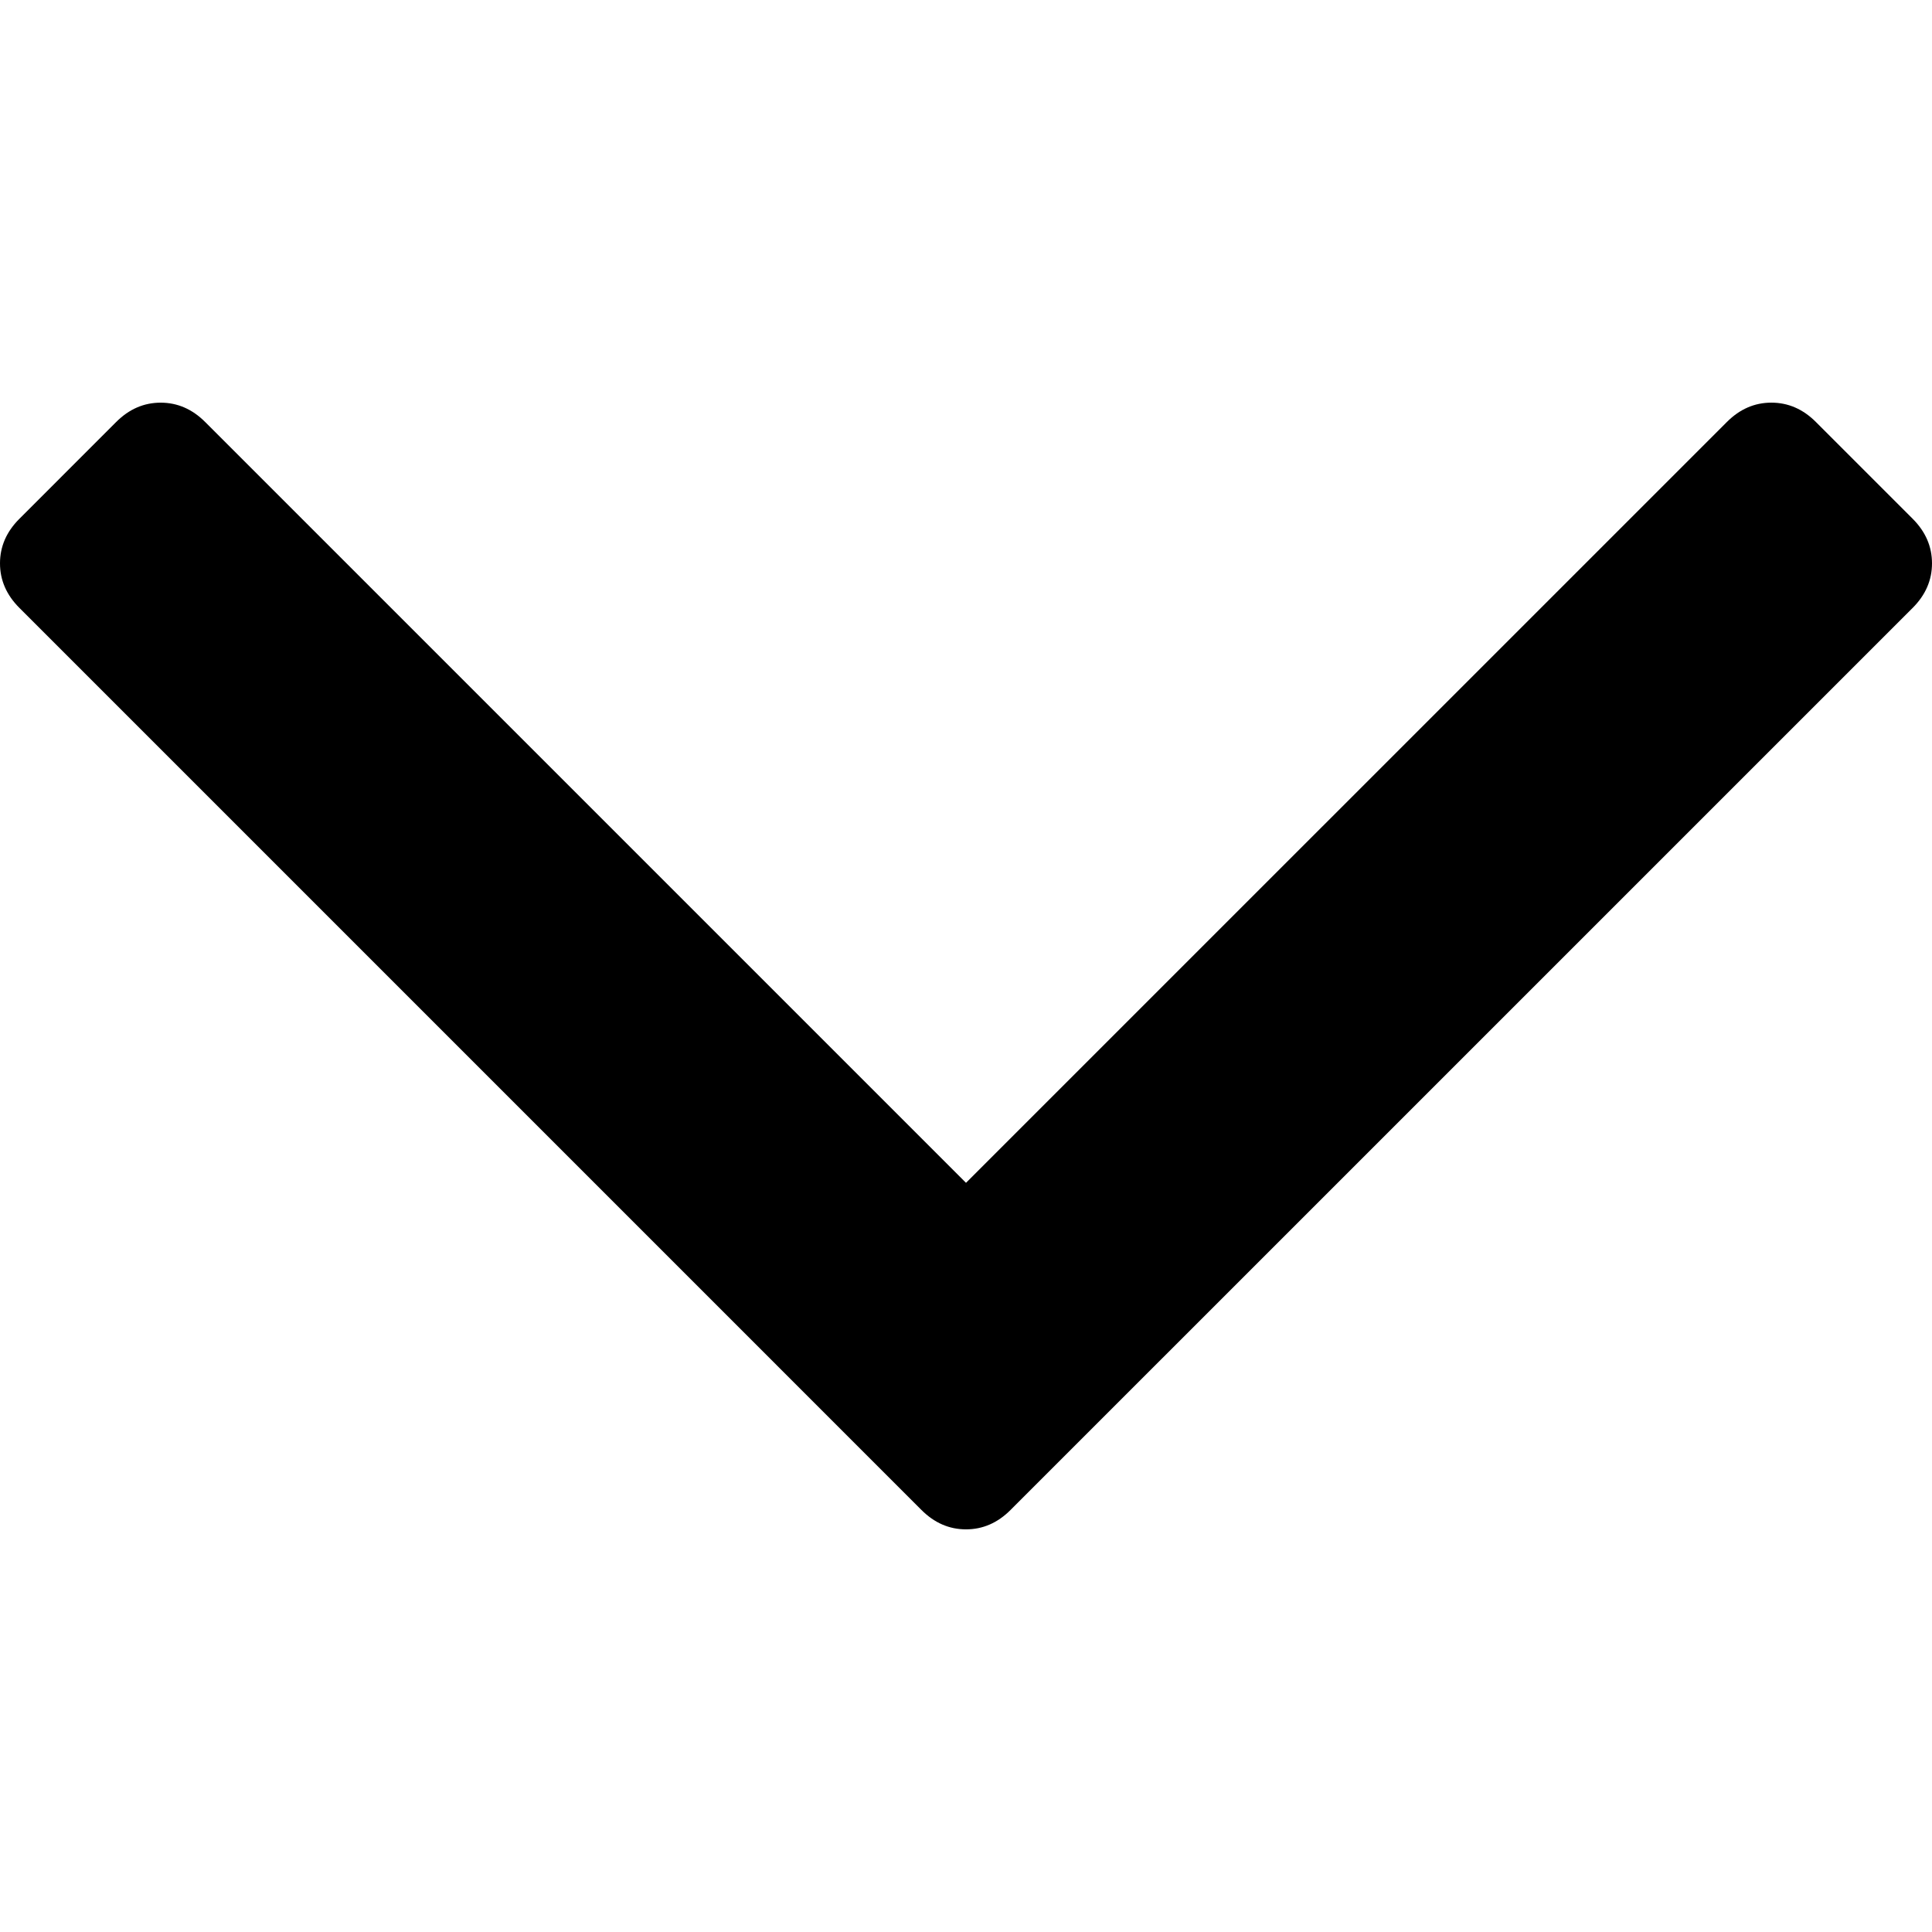
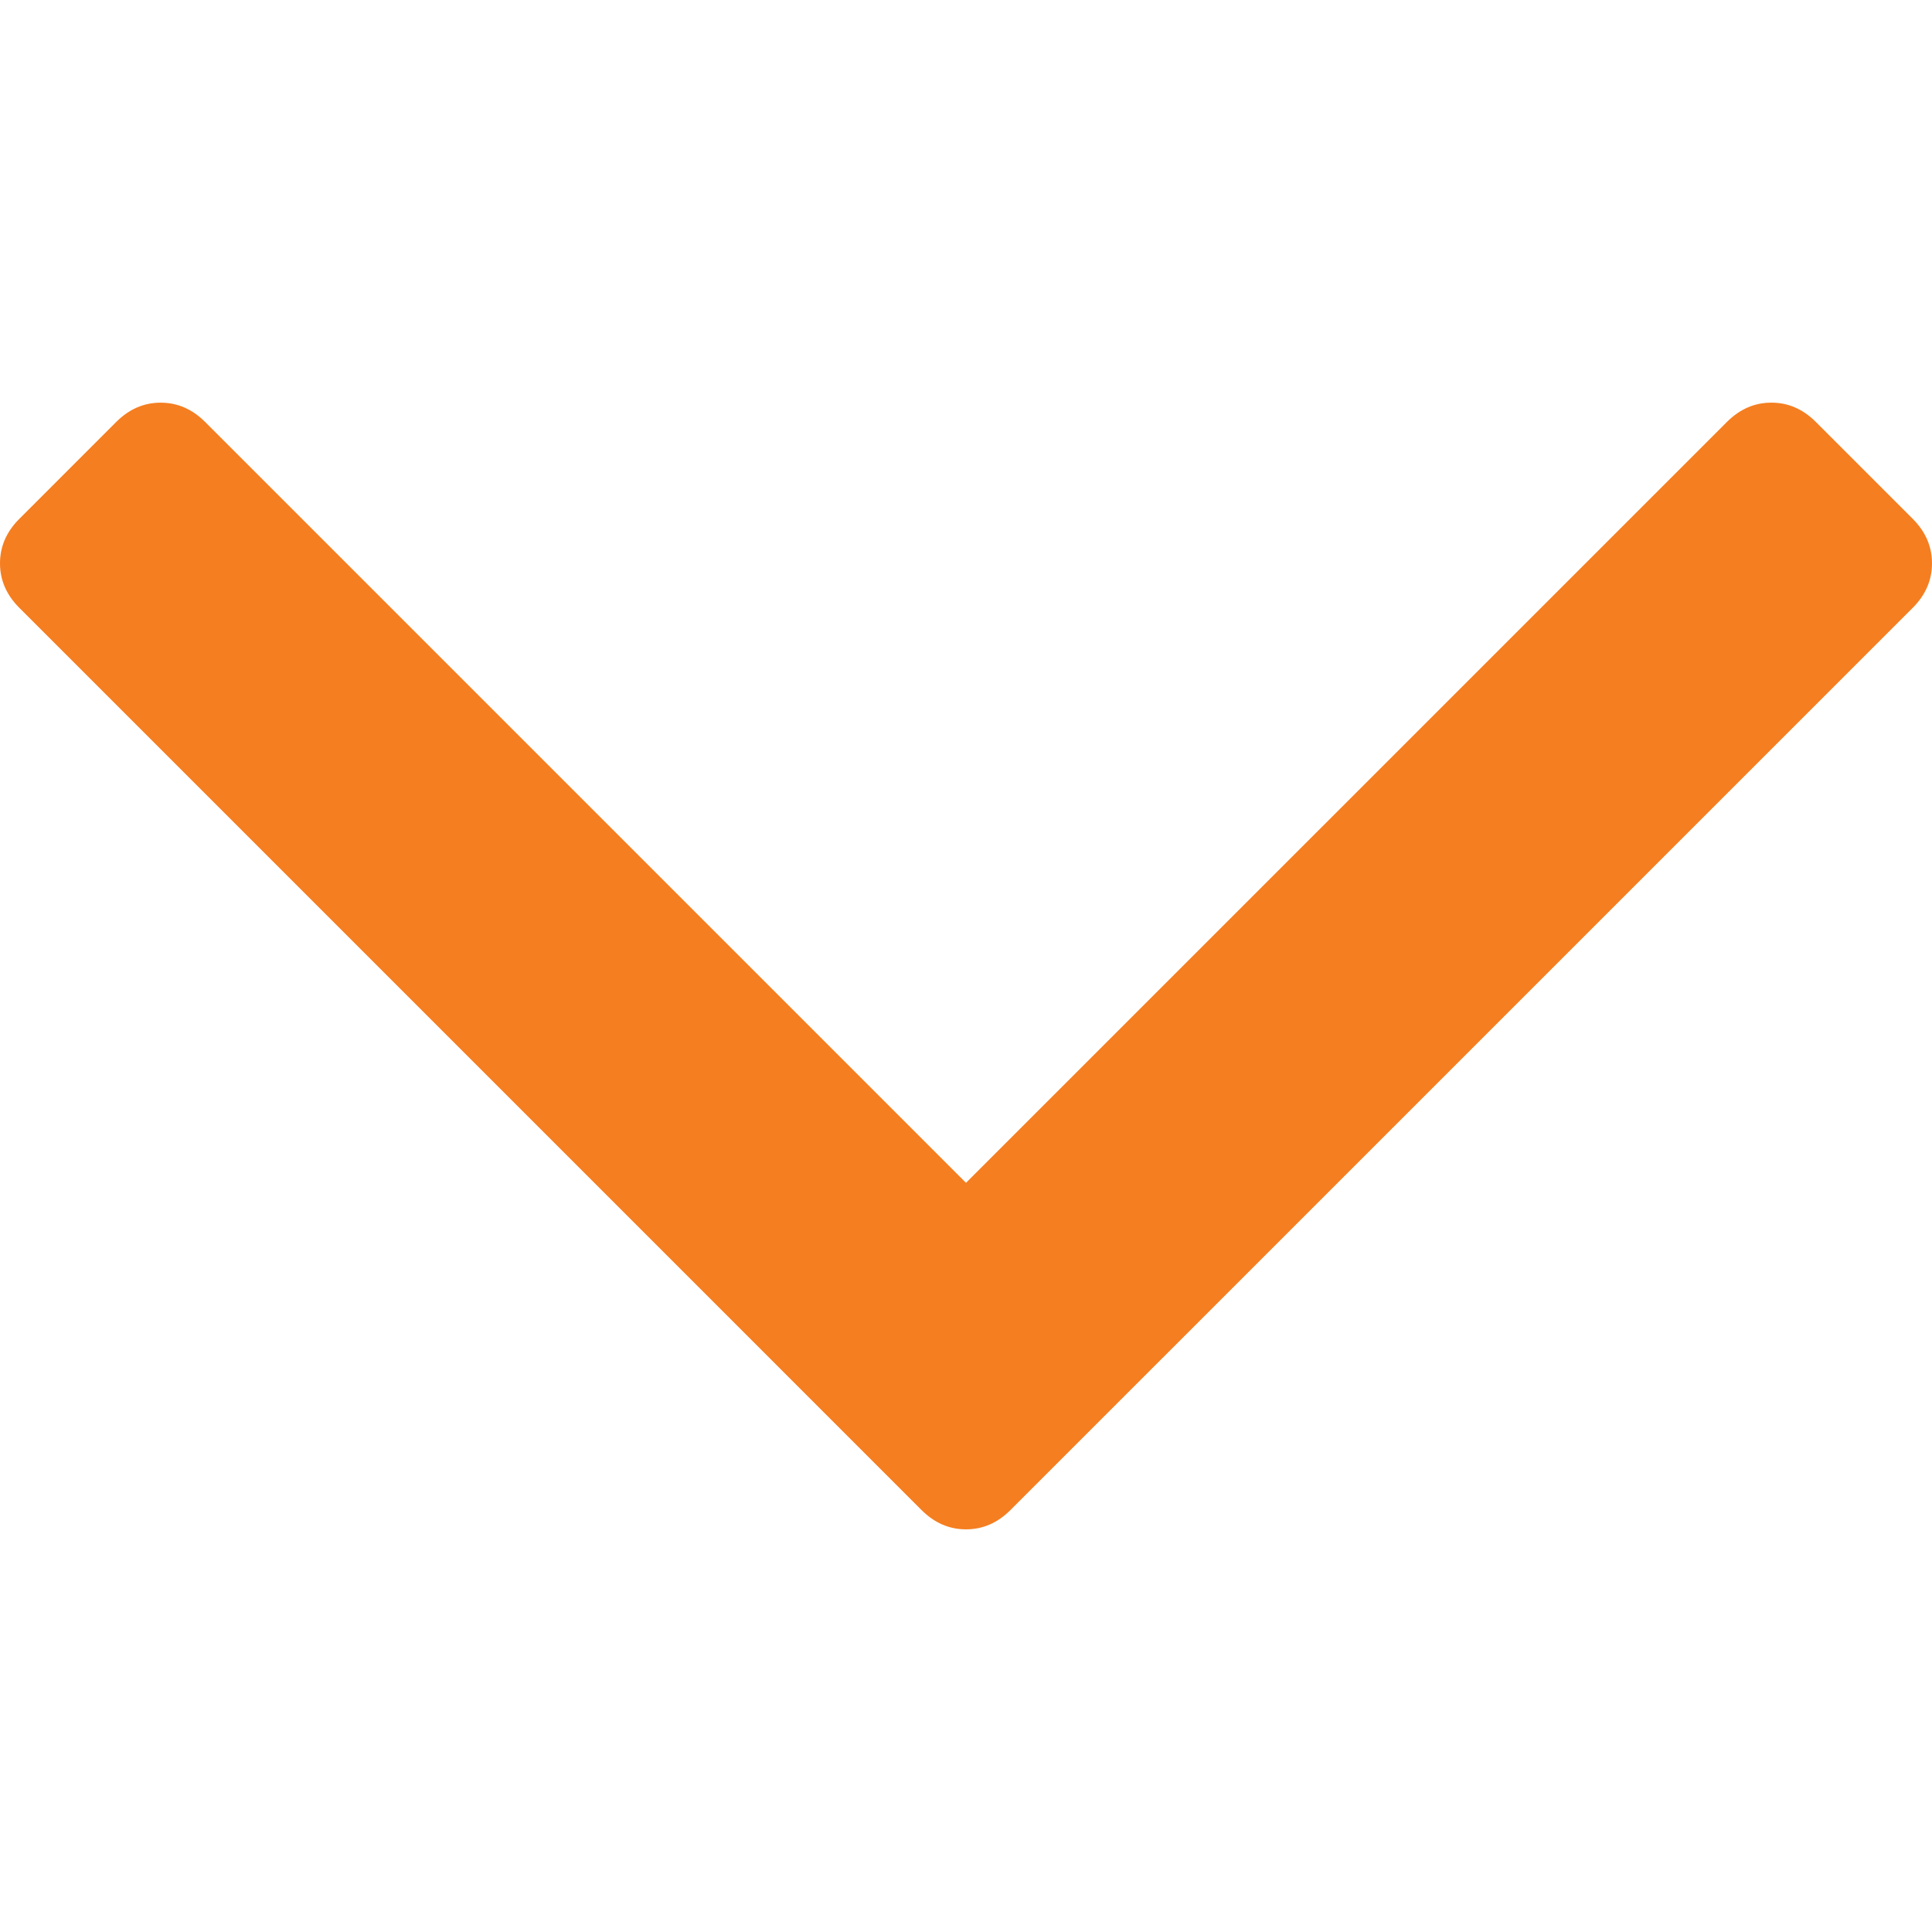
<svg xmlns="http://www.w3.org/2000/svg" version="1.1" id="Capa_1" x="0px" y="0px" width="284.929px" height="284.929px" viewBox="0 0 284.929 284.929" style="enable-background:new 0 0 284.929 284.929;" xml:space="preserve">
  <g>
-     <path d="M282.082,76.511l-14.274-14.273c-1.902-1.906-4.093-2.856-6.57-2.856c-2.471,0-4.661,0.95-6.563,2.856L142.466,174.441   L30.262,62.241c-1.903-1.906-4.093-2.856-6.567-2.856c-2.475,0-4.665,0.95-6.567,2.856L2.856,76.515C0.95,78.417,0,80.607,0,83.082   c0,2.473,0.953,4.663,2.856,6.565l133.043,133.046c1.902,1.903,4.093,2.854,6.567,2.854s4.661-0.951,6.562-2.854L282.082,89.647   c1.902-1.903,2.847-4.093,2.847-6.565C284.929,80.607,283.984,78.417,282.082,76.511z" />
+     <path fill="#f57e20" d="M282.082,76.511l-14.274-14.273c-1.902-1.906-4.093-2.856-6.57-2.856c-2.471,0-4.661,0.95-6.563,2.856L142.466,174.441   L30.262,62.241c-1.903-1.906-4.093-2.856-6.567-2.856c-2.475,0-4.665,0.95-6.567,2.856L2.856,76.515C0.95,78.417,0,80.607,0,83.082   c0,2.473,0.953,4.663,2.856,6.565l133.043,133.046c1.902,1.903,4.093,2.854,6.567,2.854s4.661-0.951,6.562-2.854L282.082,89.647   c1.902-1.903,2.847-4.093,2.847-6.565C284.929,80.607,283.984,78.417,282.082,76.511z" />
  </g>
  <g>
</g>
  <g>
</g>
  <g>
</g>
  <g>
</g>
  <g>
</g>
  <g>
</g>
  <g>
</g>
  <g>
</g>
  <g>
</g>
  <g>
</g>
  <g>
</g>
  <g>
</g>
  <g>
</g>
  <g>
</g>
  <g>
</g>
</svg>
